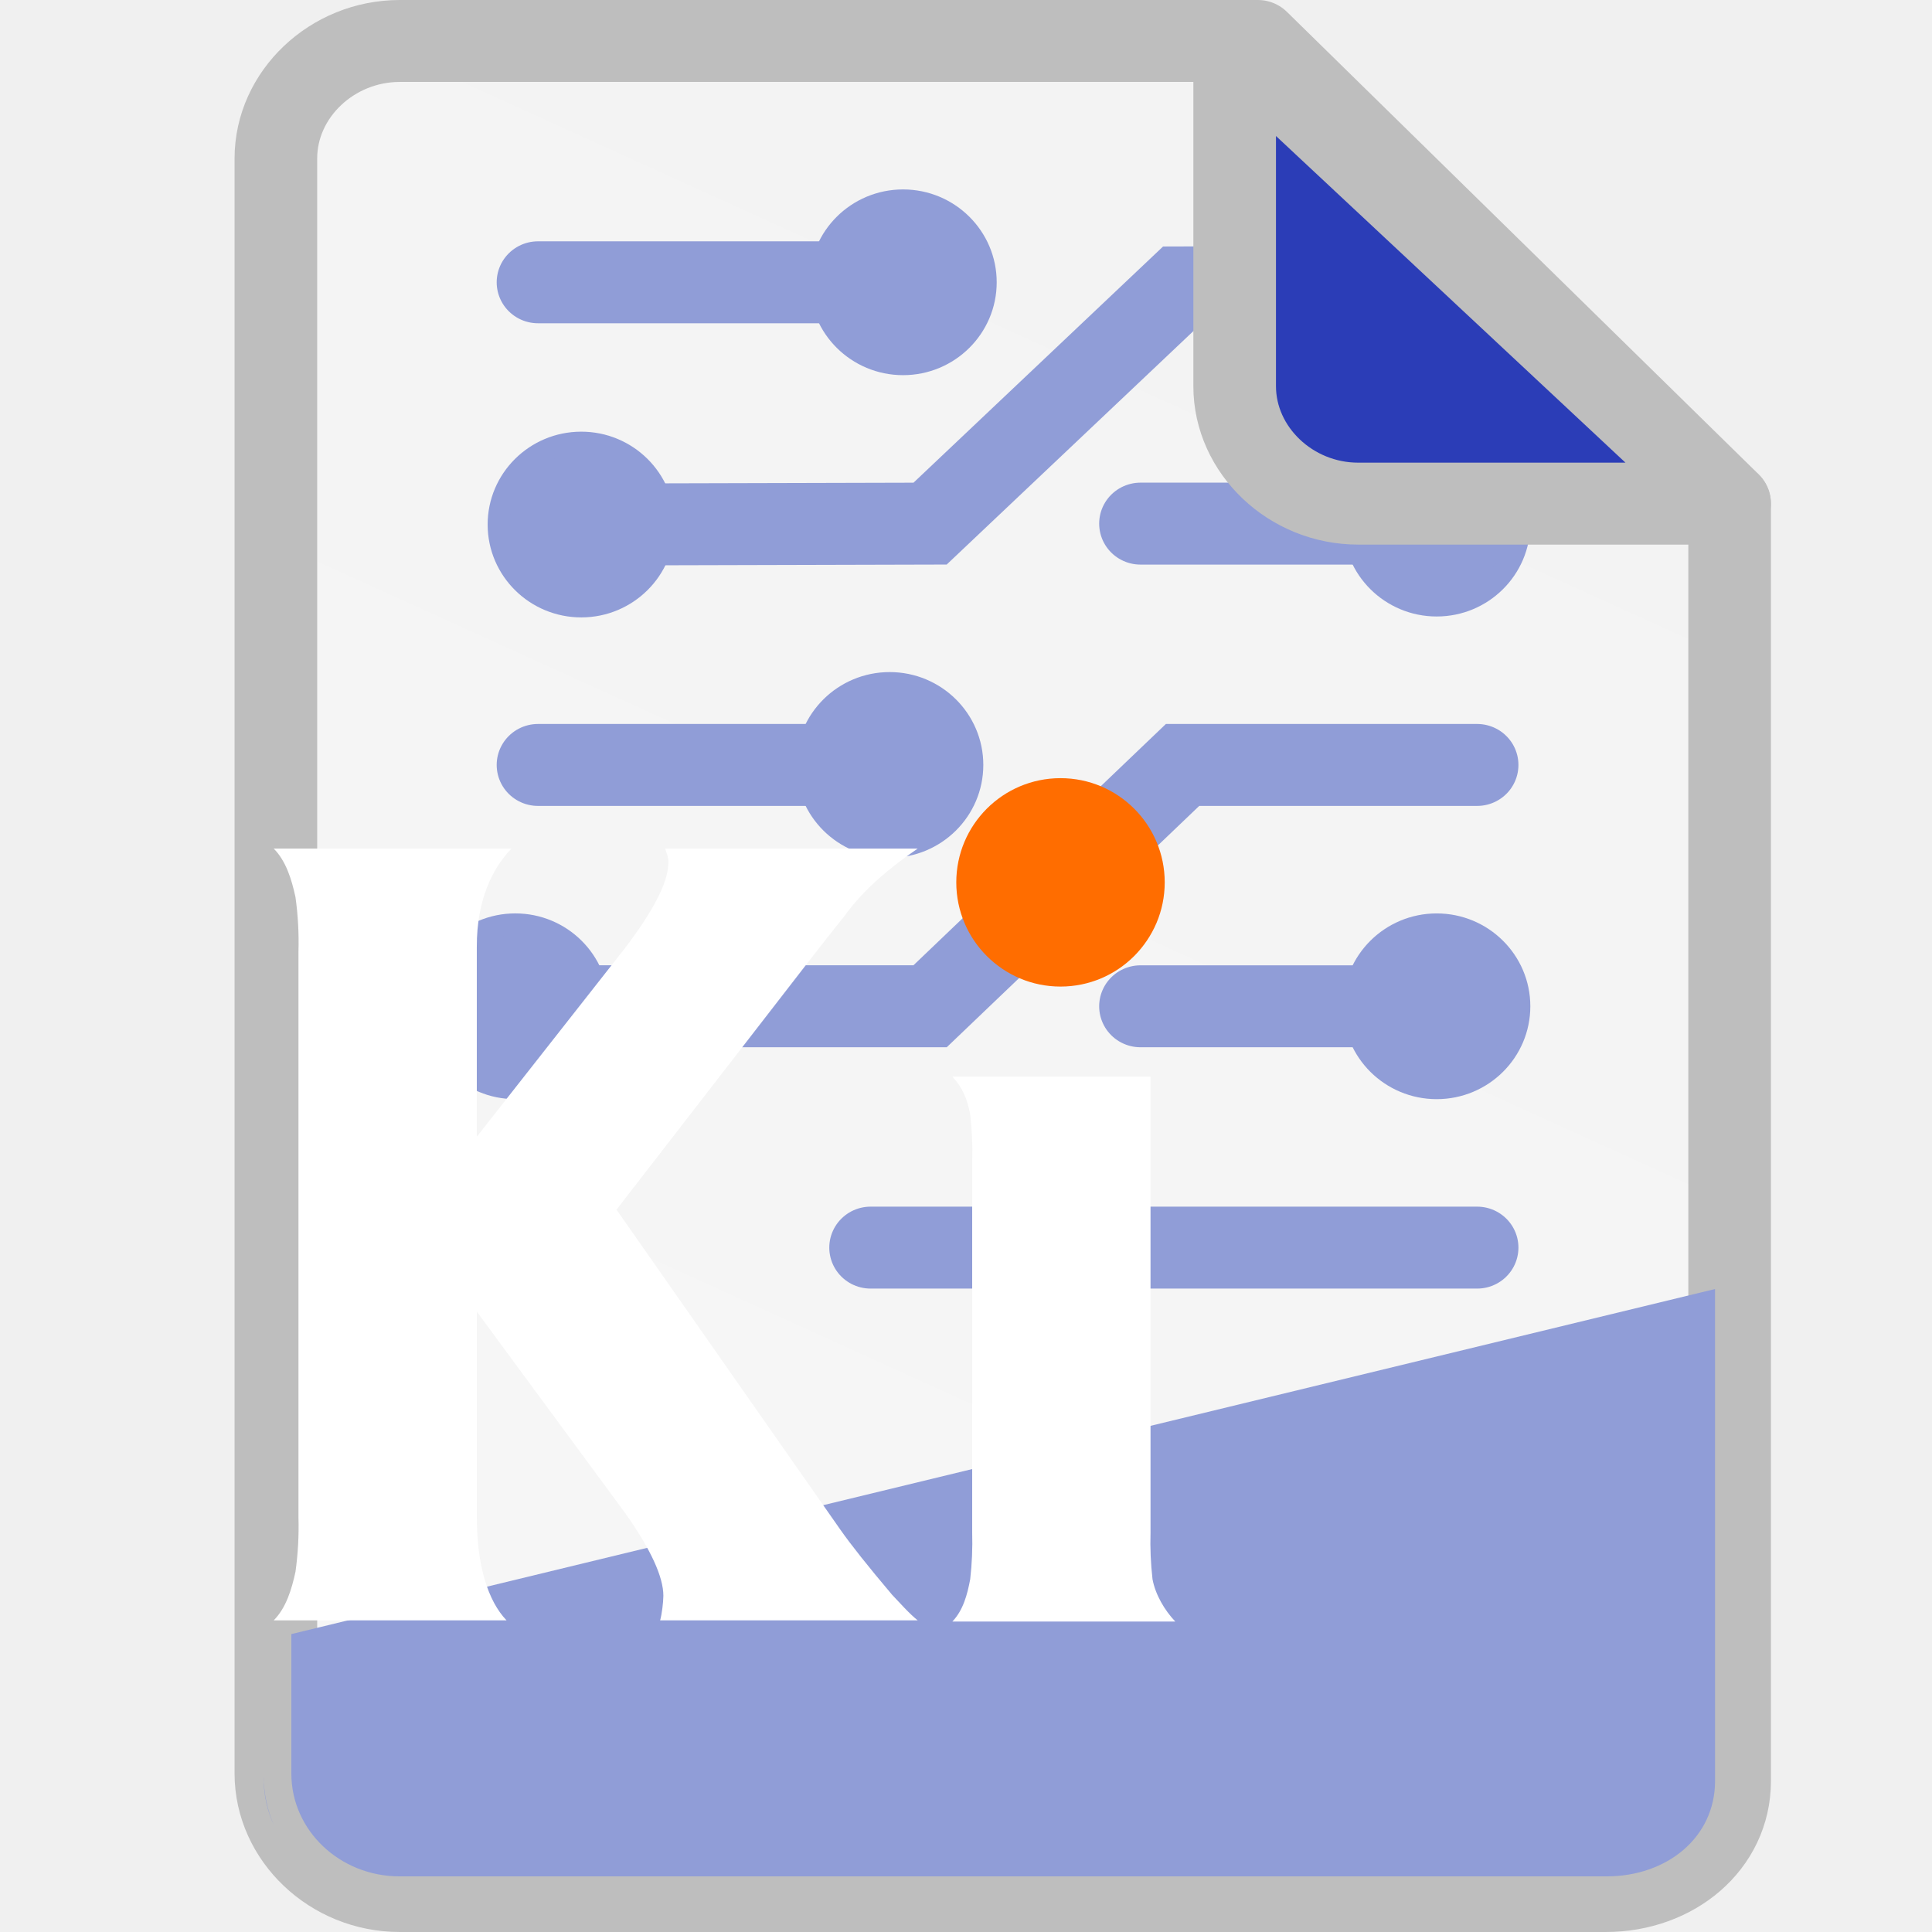
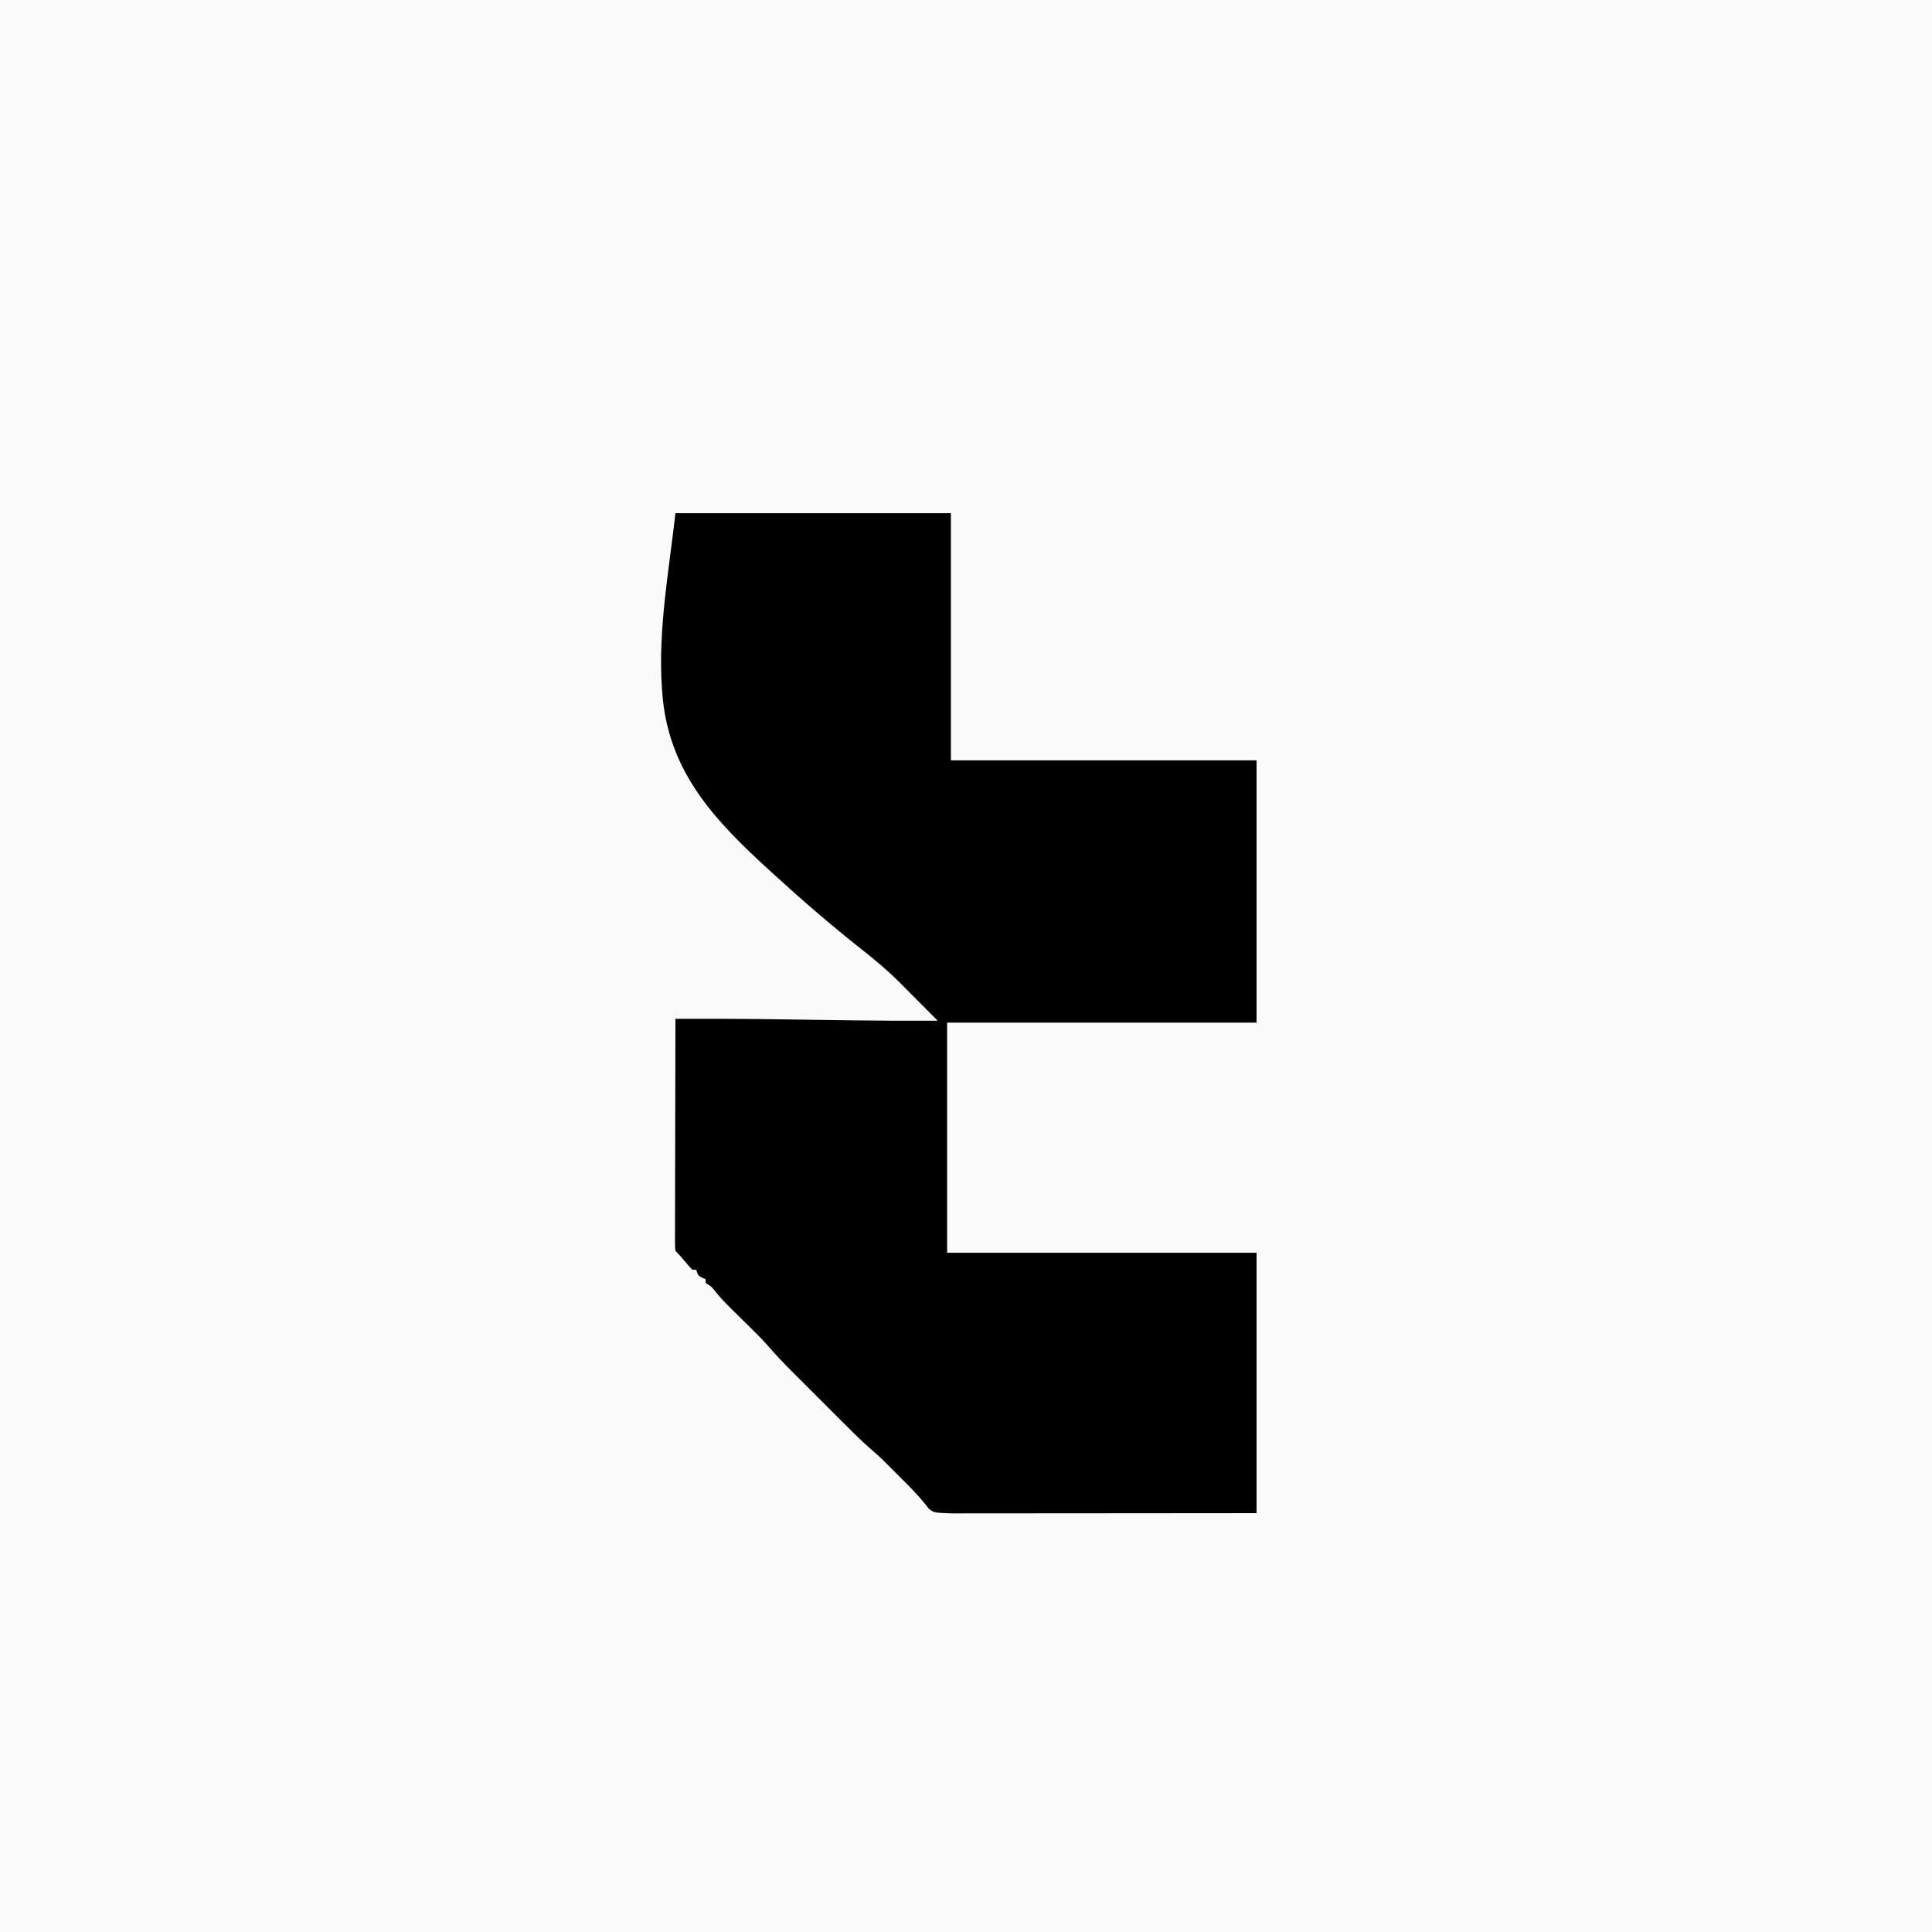
- <svg xmlns="http://www.w3.org/2000/svg" xmlns:xlink="http://www.w3.org/1999/xlink" id="Слой_1" data-name="Слой 1" viewBox="0 0 24 24" version="1.1" width="24" height="24">
-   <defs id="defs159429">
-     <marker style="overflow:visible" id="marker1956" refX="0" refY="0" orient="auto">
-       <path transform="matrix(0.2,0,0,0.2,1.48,0.2)" style="fill:#909dd7;fill-opacity:1;fill-rule:evenodd;stroke:#909dd7;stroke-width:1pt;stroke-opacity:1" d="m -2.5,-1 c 0,2.76 -2.24,5 -5,5 -2.76,0 -5,-2.24 -5,-5 0,-2.76 2.24,-5 5,-5 2.76,0 5,2.24 5,5 z" id="path1954" />
-     </marker>
-     <marker style="overflow:visible" id="marker1936" refX="0" refY="0" orient="auto">
-       <path transform="matrix(0.2,0,0,0.2,1.48,0.2)" style="fill:#909dd7;fill-opacity:1;fill-rule:evenodd;stroke:#909dd7;stroke-width:1pt;stroke-opacity:1" d="m -2.5,-1 c 0,2.76 -2.24,5 -5,5 -2.76,0 -5,-2.24 -5,-5 0,-2.76 2.24,-5 5,-5 2.76,0 5,2.24 5,5 z" id="path1934" />
-     </marker>
-     <marker style="overflow:visible" id="marker1926" refX="0" refY="0" orient="auto">
-       <path transform="matrix(0.2,0,0,0.2,1.48,0.2)" style="fill:#909dd7;fill-opacity:1;fill-rule:evenodd;stroke:#909dd7;stroke-width:1pt;stroke-opacity:1" d="m -2.5,-1 c 0,2.76 -2.24,5 -5,5 -2.76,0 -5,-2.24 -5,-5 0,-2.76 2.24,-5 5,-5 2.76,0 5,2.24 5,5 z" id="path1924" />
-     </marker>
-     <marker style="overflow:visible" id="marker1676" refX="0" refY="0" orient="auto">
-       <path transform="matrix(0.2,0,0,0.2,1.48,0.2)" style="fill:#909dd7;fill-opacity:1;fill-rule:evenodd;stroke:#909dd7;stroke-width:1pt;stroke-opacity:1" d="m -2.5,-1 c 0,2.76 -2.24,5 -5,5 -2.76,0 -5,-2.24 -5,-5 0,-2.76 2.24,-5 5,-5 2.76,0 5,2.24 5,5 z" id="path1674" />
-     </marker>
-     <marker style="overflow:visible" id="marker3727" refX="0" refY="0" orient="auto">
-       <path transform="matrix(0.2,0,0,0.2,1.48,0.2)" style="fill:#909dd7;fill-opacity:1;fill-rule:evenodd;stroke:#909dd7;stroke-width:1pt;stroke-opacity:1" d="m -2.5,-1 c 0,2.76 -2.24,5 -5,5 -2.76,0 -5,-2.24 -5,-5 0,-2.76 2.24,-5 5,-5 2.76,0 5,2.24 5,5 z" id="path3725" />
-     </marker>
-     <marker style="overflow:visible" id="marker3403" refX="0" refY="0" orient="auto">
-       <path transform="matrix(0.2,0,0,0.2,1.48,0.2)" style="fill:#909dd7;fill-opacity:1;fill-rule:evenodd;stroke:#909dd7;stroke-width:1pt;stroke-opacity:1" d="m -2.5,-1 c 0,2.76 -2.24,5 -5,5 -2.76,0 -5,-2.24 -5,-5 0,-2.76 2.24,-5 5,-5 2.76,0 5,2.24 5,5 z" id="path3401" />
-     </marker>
-     <style id="style159427">.cls-1{fill:#1a81c4;}</style>
-     <linearGradient xlink:href="#radialGradient1350" id="linearGradient5941" gradientUnits="userSpaceOnUse" gradientTransform="matrix(1.396047,0,0,1.336451,211.2825,-53.7541)" x1="-160.867" y1="118.533" x2="-67.733" y2="-76.2" />
-     <radialGradient id="radialGradient1350" cx="50.009" cy="23.272" r="28.023" gradientTransform="matrix(0,-0.4596185,0.818261,0,80.07145,-81.23916)" gradientUnits="userSpaceOnUse">
-       <stop offset="0" stop-color="#2b4bed" id="stop1346" style="stop-color:#ffffff;stop-opacity:1" />
-       <stop offset="1" stop-color="#2b2fb7" id="stop1348" style="stop-color:#f3f3f3;stop-opacity:1" />
-     </radialGradient>
-     <linearGradient id="Безымянный_градиент_10" x1="50.009" x2="50.009" y2="100" gradientUnits="userSpaceOnUse" gradientTransform="matrix(0.6243674,0,0,0.6295226,76.16191,-128.8448)">
-       <stop offset="0" stop-color="#2b4bb7" id="stop5398" />
-       <stop offset="1" stop-color="#2b2fb7" id="stop5400" />
-     </linearGradient>
-     <radialGradient id="Безымянный_градиент_28" cx="50.009" cy="23.272" r="28.023" gradientTransform="matrix(0,-0.6295226,1.113247,0,81.47877,-82.71286)" gradientUnits="userSpaceOnUse">
-       <stop offset="0" stop-color="#2b4bed" id="stop5403" />
-       <stop offset="1" stop-color="#2b2fb7" id="stop5405" />
-     </radialGradient>
-     <radialGradient xlink:href="#%D0%91%D0%B5%D0%B7%D1%8B%D0%BC%D1%8F%D0%BD%D0%BD%D1%8B%D0%B9_%D0%B3%D1%80%D0%B0%D0%B4%D0%B8%D0%B5%D0%BD%D1%82_114" id="radialGradient6102" gradientUnits="userSpaceOnUse" cx="47.361" cy="53.197" r="38.302" gradientTransform="matrix(0.6243674,0,0,0.6538606,76.16191,-130.7877)" />
-     <radialGradient id="Безымянный_градиент_114" cx="47.361" cy="53.197" r="38.302" gradientUnits="userSpaceOnUse">
-       <stop offset="0.001" stop-color="#fff" stop-opacity="0" id="stop5411" />
-       <stop offset="0.148" stop-color="#fbfbfb" stop-opacity="0.039" id="stop5413" />
-       <stop offset="0.372" stop-color="#f1f1f1" stop-opacity="0.146" id="stop5415" />
-       <stop offset="0.647" stop-color="#e0e0e0" stop-opacity="0.322" id="stop5417" />
-       <stop offset="0.958" stop-color="#c9c9c8" stop-opacity="0.564" id="stop5419" />
-       <stop offset="1" stop-color="#c6c6c5" stop-opacity="0.6" id="stop5421" />
-     </radialGradient>
-     <radialGradient xlink:href="#%D0%91%D0%B5%D0%B7%D1%8B%D0%BC%D1%8F%D0%BD%D0%BD%D1%8B%D0%B9_%D0%B3%D1%80%D0%B0%D0%B4%D0%B8%D0%B5%D0%BD%D1%82_114" id="radialGradient6104" gradientUnits="userSpaceOnUse" cx="47.361" cy="53.197" r="38.302" gradientTransform="matrix(0.6243674,0,0,0.6295226,76.16191,-128.7655)" />
-   </defs>
-   <g id="g122" transform="matrix(0.25,0,0,0.25,0.7499982,0)">
-     <g id="g21945" transform="matrix(0.7435415,0,0,0.7459927,0.2564689,0.5083363)" style="stroke-width:1.343">
-       <g id="g1338" transform="matrix(2.789134,0,0,2.784918,-211.442,432.0439)" style="stroke-width:1.364">
-         <g id="g30744" transform="matrix(0.4942709,0,0,0.4893523,38.52023,-78.85365)" style="stroke-width:2.773">
-           <path id="path5939" style="fill:url(#linearGradient5941);fill-opacity:1;stroke:#bebebe;stroke-width:4.005;stroke-linecap:square;stroke-linejoin:round;stroke-miterlimit:4;stroke-dasharray:none;stroke-dashoffset:0;stroke-opacity:1;paint-order:normal" d="m 91.636,-154.384 h 41.605 l 22.87,22.606 v 62.435 c 0,3.134 -2.723,5.382 -5.997,5.382 H 91.636 c -3.274,0 -5.997,-2.607 -5.997,-5.741 v -78.941 c 0,-3.134 2.723,-5.737 5.997,-5.741 z" />
-           <path id="path5956" style="fill:#909dd7;fill-opacity:1;stroke:none;stroke-width:0.746;stroke-linecap:square;stroke-linejoin:round;stroke-miterlimit:4;stroke-dasharray:none;stroke-dashoffset:0;stroke-opacity:1;paint-order:normal" d="m 155.403,-93.384 -69.014,16.865 v 6.818 c 0,2.776 2.348,5.024 5.248,5.024 h 58.519 c 2.899,0 5.248,-1.889 5.248,-4.665 z m -70.355,23.815 v 0.133 c 0,0.813 0.184,1.581 0.504,2.279 -0.321,-0.744 -0.504,-1.557 -0.504,-2.412 z" />
-           <path style="color:#000000;font-style:normal;font-variant:normal;font-weight:normal;font-stretch:normal;font-size:medium;line-height:normal;font-family:sans-serif;font-variant-ligatures:normal;font-variant-position:normal;font-variant-caps:normal;font-variant-numeric:normal;font-variant-alternates:normal;font-variant-east-asian:normal;font-feature-settings:normal;font-variation-settings:normal;text-indent:0;text-align:start;text-decoration:none;text-decoration-line:none;text-decoration-style:solid;text-decoration-color:#000000;letter-spacing:normal;word-spacing:normal;text-transform:none;writing-mode:lr-tb;direction:ltr;text-orientation:mixed;dominant-baseline:auto;baseline-shift:baseline;text-anchor:start;white-space:normal;shape-padding:0;shape-margin:0;inline-size:0;clip-rule:nonzero;display:inline;overflow:visible;visibility:visible;isolation:auto;mix-blend-mode:normal;color-interpolation:sRGB;color-interpolation-filters:linearRGB;solid-color:#000000;solid-opacity:1;vector-effect:none;fill:#000000;fill-opacity:0;fill-rule:nonzero;stroke:none;stroke-width:5.221;stroke-linecap:round;stroke-linejoin:miter;stroke-miterlimit:4;stroke-dasharray:none;stroke-dashoffset:0;stroke-opacity:1;paint-order:fill markers stroke;color-rendering:auto;image-rendering:auto;shape-rendering:auto;text-rendering:auto;enable-background:accumulate;stop-color:#000000" d="m 114.508,-139.465 h 22.162 c 0.409,0 0.739,0.315 0.739,0.707 v 9.901 c 0,0.392 -0.329,0.707 -0.739,0.707 h -22.162 c -0.409,0 -0.739,-0.315 -0.739,-0.707 v -9.901 c 0,-0.392 0.329,-0.707 0.739,-0.707 z" id="path6035" />
-           <path style="fill:none;stroke:#909dd7;stroke-width:4.005;stroke-linecap:round;stroke-miterlimit:4;stroke-dasharray:none;stroke-opacity:1;marker-end:url(#marker3727);paint-order:fill markers stroke" d="m 144.236,-142.383 -14.785,0.045 -12.099,11.544 -16.989,0.045" id="path3265" />
-           <path style="fill:none;stroke:#909dd7;stroke-width:4.005;stroke-linecap:round;stroke-miterlimit:4;stroke-dasharray:none;stroke-opacity:1;marker-start:url(#marker3403);paint-order:fill markers stroke" d="M 115.962,-142.589 H 98.345" id="path3399" />
-           <path style="fill:none;stroke:#909dd7;stroke-width:4.005;stroke-linecap:round;stroke-miterlimit:4;stroke-dasharray:none;stroke-opacity:1;marker-start:url(#marker1676);paint-order:fill markers stroke" d="M 141.83,-130.794 H 127.551" id="path1672" />
-           <path style="fill:none;stroke:#909dd7;stroke-width:4.005;stroke-linecap:round;stroke-miterlimit:4;stroke-dasharray:none;stroke-opacity:1;marker-end:url(#marker1956);paint-order:fill markers stroke" d="m 143.87,-118.999 h -14.279 l -12.239,11.795 H 97.165" id="path1918" />
-           <path style="display:inline;fill:none;stroke:#909dd7;stroke-width:4.005;stroke-linecap:round;stroke-miterlimit:4;stroke-dasharray:none;stroke-opacity:1;marker-start:url(#marker1936);paint-order:fill markers stroke" d="M 115.313,-118.999 H 98.345" id="path1920" />
-           <path style="display:inline;fill:none;stroke:#909dd7;stroke-width:4.005;stroke-linecap:round;stroke-miterlimit:4;stroke-dasharray:none;stroke-opacity:1;marker-start:url(#marker1926);paint-order:fill markers stroke" d="M 141.83,-107.203 H 127.551" id="path1922" />
-           <path style="display:inline;fill:none;stroke:#909dd7;stroke-width:4.005;stroke-linecap:round;stroke-miterlimit:4;stroke-dasharray:none;stroke-opacity:1;paint-order:fill markers stroke" d="M 143.87,-95.408 H 114.468" id="path2280" />
-           <path id="path5943" style="display:inline;fill:#2b3db7;fill-opacity:1;stroke:#bebebe;stroke-width:4.005;stroke-linecap:square;stroke-linejoin:round;stroke-miterlimit:4;stroke-dasharray:none;stroke-dashoffset:0;stroke-opacity:1;paint-order:normal" d="m 132.117,-154.377 v 16.865 c 0,3.134 2.723,5.746 5.997,5.741 h 17.992 z" />
-           <g id="g1" style="display:inline" transform="translate(0,0.7869064)">
-             <rect class="cls-8" x="76.168" width="62.437" height="62.952" rx="13.875" id="rect5459" y="-128.845" style="display:inline;fill:url(#%D0%91%D0%B5%D0%B7%D1%8B%D0%BC%D1%8F%D0%BD%D0%BD%D1%8B%D0%B9_%D0%B3%D1%80%D0%B0%D0%B4%D0%B8%D0%B5%D0%BD%D1%82_10);stroke-width:2.773" />
-             <rect class="cls-9" x="76.168" width="62.437" height="62.952" rx="13.875" id="rect5461" y="-128.845" style="display:inline;mix-blend-mode:saturation;fill:url(#%D0%91%D0%B5%D0%B7%D1%8B%D0%BC%D1%8F%D0%BD%D0%BD%D1%8B%D0%B9_%D0%B3%D1%80%D0%B0%D0%B4%D0%B8%D0%B5%D0%BD%D1%82_28);stroke-width:2.773" />
-             <path class="cls-11" d="m 95.379,-101.615 7.158,-9.184 c 1.417,-1.872 2.125,-3.272 2.126,-4.2 0.01,-0.275 -0.069,-0.441 -0.158,-0.7 h 12.247 c -1.33,0.922 -2.605,1.969 -3.558,3.308 -0.435,0.54 -1.086,1.375 -1.955,2.506 l -9.088,11.835 10.847,15.634 c 0.515,0.742 1.352,1.805 2.512,3.188 0.371,0.39 0.825,0.917 1.243,1.252 h -12.487 c 0.09,-0.338 0.15,-0.851 0.157,-1.201 0,-0.927 -0.612,-2.268 -1.836,-4.022 l -7.206,-9.866 v 10.059 c 0,2.344 0.539,4.085 1.441,5.03 H 85.533 c 0.603,-0.611 0.871,-1.516 1.056,-2.374 0.121,-0.879 0.17,-1.768 0.145,-2.656 v -27.663 c 0.025,-0.888 -0.023,-1.777 -0.145,-2.656 -0.185,-0.858 -0.453,-1.762 -1.056,-2.374 h 11.527 c -0.902,0.945 -1.685,2.472 -1.681,4.799 z" id="path5475" style="display:inline;fill:#ffffff;stroke-width:2.773" />
-             <path class="cls-11" d="m 128.038,-104.553 4.3e-4,22.275 c -0.023,0.765 0.01,1.53 0.096,2.29 0.139,0.751 0.581,1.516 1.104,2.069 H 118.433 c 0.523,-0.553 0.725,-1.318 0.864,-2.069 0.086,-0.76 0.118,-1.525 0.096,-2.29 v -18.159 c 0.022,-0.756 -0.01,-1.513 -0.096,-2.265 -0.141,-0.738 -0.358,-1.3 -0.864,-1.851 z m -4.195,-14.339 c 2.665,0.008 4.823,2.184 4.831,4.871 -0.004,6.491 -9.667,6.491 -9.663,0 -0.026,-2.701 2.152,-4.898 4.831,-4.871 z" id="path5477" style="display:inline;fill:#ffffff;stroke-width:2.773" />
-             <path class="cls-12" d="m 95.379,-101.615 7.158,-9.184 c 1.417,-1.872 2.125,-3.272 2.126,-4.2 0.01,-0.275 -0.069,-0.441 -0.158,-0.7 h 12.247 c -1.33,0.922 -2.605,1.969 -3.558,3.308 -0.435,0.54 -1.086,1.375 -1.955,2.506 l -9.088,11.835 10.847,15.634 c 0.515,0.742 1.352,1.805 2.512,3.188 0.371,0.39 0.825,0.917 1.243,1.252 h -12.487 c 0.09,-0.338 0.15,-0.85 0.157,-1.201 0,-0.927 -0.612,-2.268 -1.836,-4.022 l -7.206,-9.866 v 10.059 c 0,2.344 0.539,4.085 1.441,5.03 H 85.533 c 0.603,-0.611 0.871,-1.516 1.056,-2.374 0.121,-0.879 0.17,-1.768 0.145,-2.656 v -27.663 c 0.025,-0.888 -0.023,-1.777 -0.145,-2.656 -0.185,-0.858 -0.453,-1.762 -1.056,-2.373 h 11.527 c -0.902,0.945 -1.681,2.472 -1.681,4.799 z" id="path5479" style="display:inline;fill:url(#radialGradient6102);stroke-width:2.773" />
-             <path class="cls-12" d="m 128.038,-104.637 4.3e-4,22.36 c -0.023,0.765 0.01,1.53 0.096,2.29 0.139,0.751 0.581,1.516 1.104,2.069 H 118.433 c 0.523,-0.553 0.725,-1.318 0.864,-2.069 0.086,-0.76 0.118,-1.525 0.096,-2.29 v -18.244 c 0.022,-0.756 -0.01,-1.513 -0.096,-2.265 -0.141,-0.738 -0.358,-1.3 -0.864,-1.851 z m -4.195,-14.003 c 2.665,0.008 4.823,2.184 4.831,4.871 -0.004,6.491 -9.667,6.491 -9.663,0 -0.026,-2.701 2.152,-4.898 4.831,-4.871 z" id="path5481" style="display:inline;fill:url(#radialGradient6104);stroke-width:2.773" />
-             <ellipse style="display:inline;fill:#ff6d00;fill-opacity:1;stroke-width:5.546;stroke-linecap:round;stroke-linejoin:round" id="path6063" cx="123.674" cy="-114.047" rx="5.052" ry="5.093" />
-           </g>
-         </g>
-       </g>
-     </g>
-   </g>
+ <svg xmlns="http://www.w3.org/2000/svg" version="1.1" viewBox="0 0 1024 1024">
+   <path d="M0 0 C337.92 0 675.84 0 1024 0 C1024 337.92 1024 675.84 1024 1024 C686.08 1024 348.16 1024 0 1024 C0 686.08 0 348.16 0 0 Z " fill="#FAFAFA" transform="translate(0,0)" />
+   <path d="M0 0 C48.18 0 96.36 0 146 0 C146 43.23 146 86.46 146 131 C199.46 131 252.92 131 308 131 C308 176.87 308 222.74 308 270 C253.88 270 199.76 270 144 270 C144 310.26 144 350.52 144 392 C198.12 392 252.24 392 308 392 C308 437.54 308 483.08 308 530 C266.904 530.04 266.904 530.04 249.689 530.049 C237.801 530.055 225.912 530.062 214.024 530.075 C205.365 530.085 196.707 530.092 188.049 530.094 C183.465 530.095 178.881 530.098 174.297 530.106 C169.981 530.113 165.664 530.115 161.348 530.113 C159.766 530.113 158.184 530.115 156.601 530.119 C154.436 530.124 152.271 530.123 150.106 530.12 C148.896 530.121 147.685 530.122 146.438 530.123 C136.985 529.785 136.985 529.785 134.17 527.541 C133.7 526.91 133.23 526.279 132.746 525.629 C128.674 520.532 124.129 515.979 119.512 511.382 C118.065 509.94 116.623 508.493 115.182 507.045 C114.237 506.101 113.293 505.158 112.348 504.215 C111.095 502.964 111.095 502.964 109.817 501.687 C107.688 499.656 105.543 497.729 103.314 495.814 C98.186 491.36 93.417 486.561 88.621 481.754 C87.641 480.774 86.66 479.794 85.679 478.815 C83.636 476.773 81.595 474.73 79.555 472.685 C76.961 470.085 74.362 467.49 71.762 464.896 C69.74 462.878 67.72 460.856 65.701 458.835 C64.285 457.418 62.867 456.003 61.449 454.588 C56.977 450.1 52.655 445.555 48.527 440.749 C46.364 438.271 44.056 435.961 41.715 433.652 C41.019 432.962 41.019 432.962 40.308 432.257 C38.854 430.815 37.396 429.376 35.938 427.938 C25.203 417.353 25.203 417.353 21.504 412.941 C19.146 409.9 19.146 409.9 16 408 C16 407.34 16 406.68 16 406 C15.041 405.598 15.041 405.598 14.062 405.188 C12 404 12 404 11 401 C10.34 401 9.68 401 9 401 C7.344 399.32 7.344 399.32 5.5 397.125 C3.711 395.01 1.96 392.96 0 391 C-0.246 388.833 -0.246 388.833 -0.241 386.09 C-0.243 385.052 -0.246 384.015 -0.249 382.945 C-0.242 381.802 -0.234 380.66 -0.227 379.482 C-0.227 378.282 -0.228 377.082 -0.228 375.846 C-0.227 372.55 -0.217 369.255 -0.203 365.96 C-0.19 362.518 -0.189 359.076 -0.187 355.634 C-0.181 349.114 -0.164 342.594 -0.144 336.074 C-0.122 328.652 -0.111 321.23 -0.101 313.808 C-0.08 298.539 -0.045 283.269 0 268 C17.351 267.943 34.697 267.981 52.047 268.219 C52.85 268.23 53.654 268.241 54.482 268.252 C60.238 268.332 65.994 268.415 71.75 268.5 C78.328 268.596 84.906 268.691 91.484 268.781 C92.274 268.792 93.064 268.803 93.878 268.814 C108.919 269.018 123.957 269.058 139 269 C135.589 265.564 132.175 262.132 128.758 258.703 C127.599 257.54 126.442 256.375 125.285 255.209 C123.609 253.521 121.93 251.836 120.25 250.152 C119.744 249.642 119.239 249.131 118.718 248.605 C112.309 242.195 105.391 236.467 98.278 230.858 C82.51 218.398 67.342 205.296 52.5 191.75 C51.875 191.182 51.251 190.613 50.608 190.028 C20.608 162.656 -4.078 136.872 -7.008 94.82 C-7.059 94.127 -7.11 93.433 -7.163 92.718 C-9.314 61.909 -3.396 30.181 0 0 Z " fill="#000000" transform="translate(358,272)" />
</svg>
